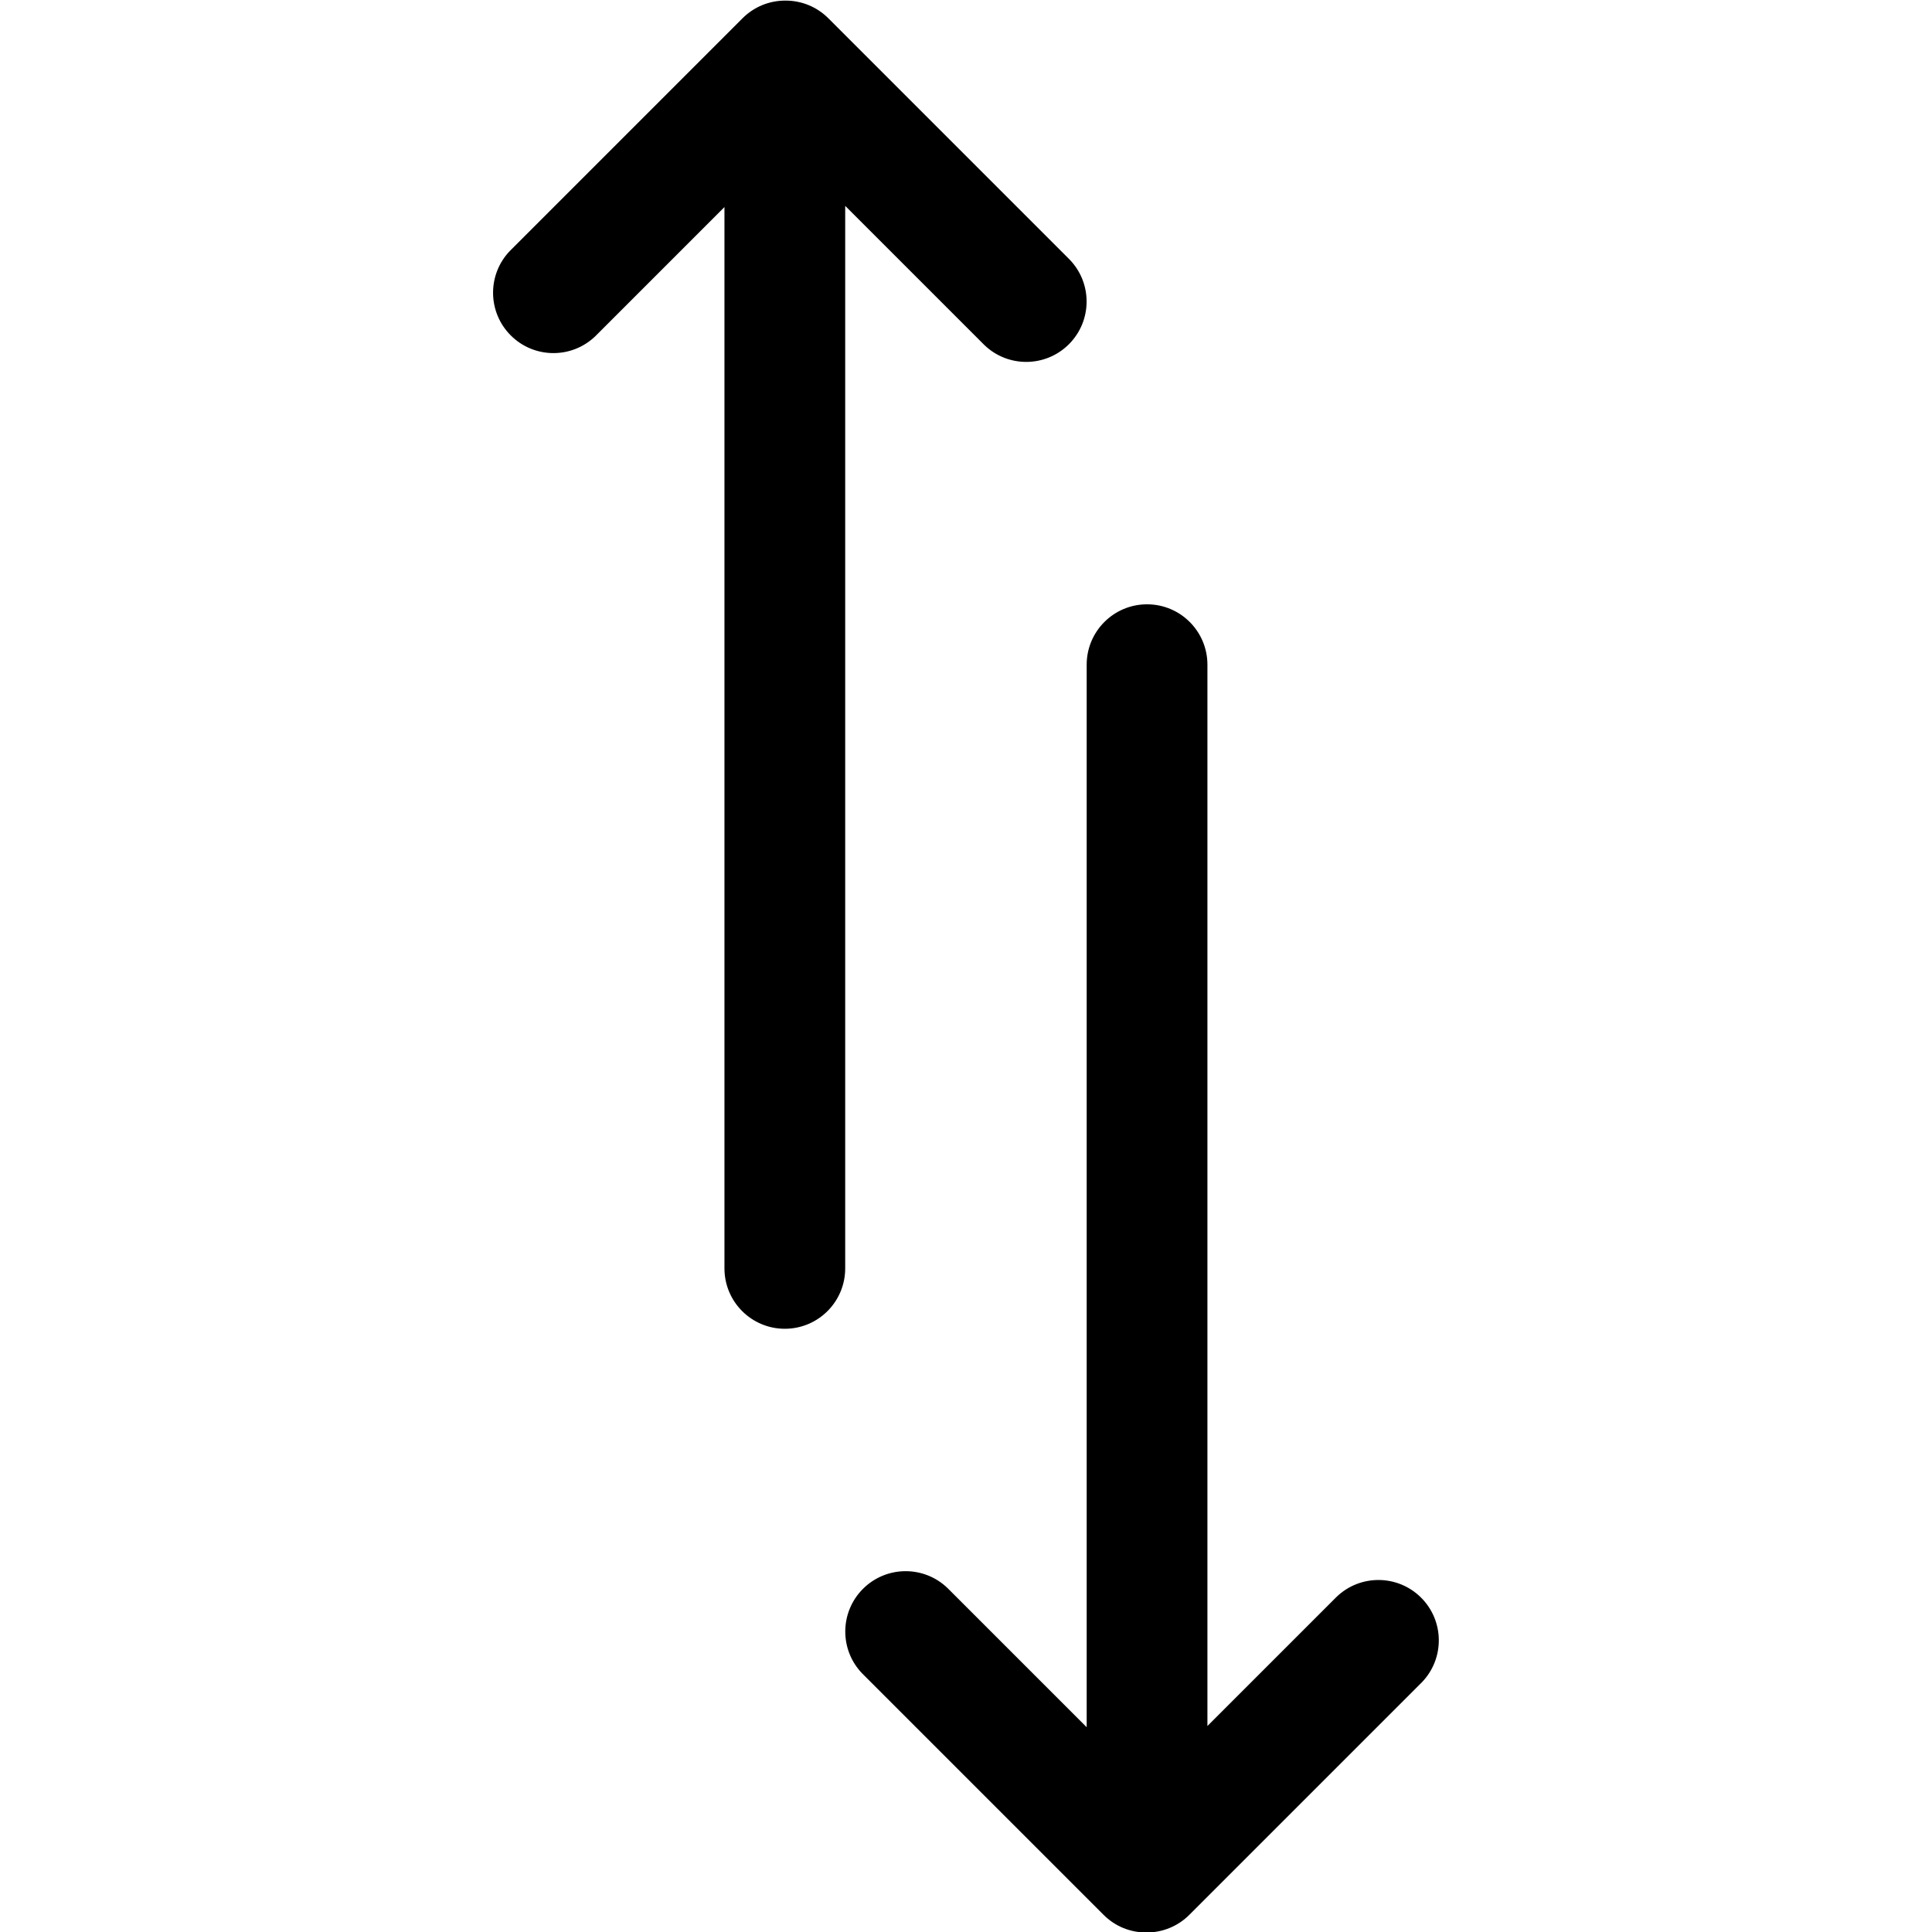
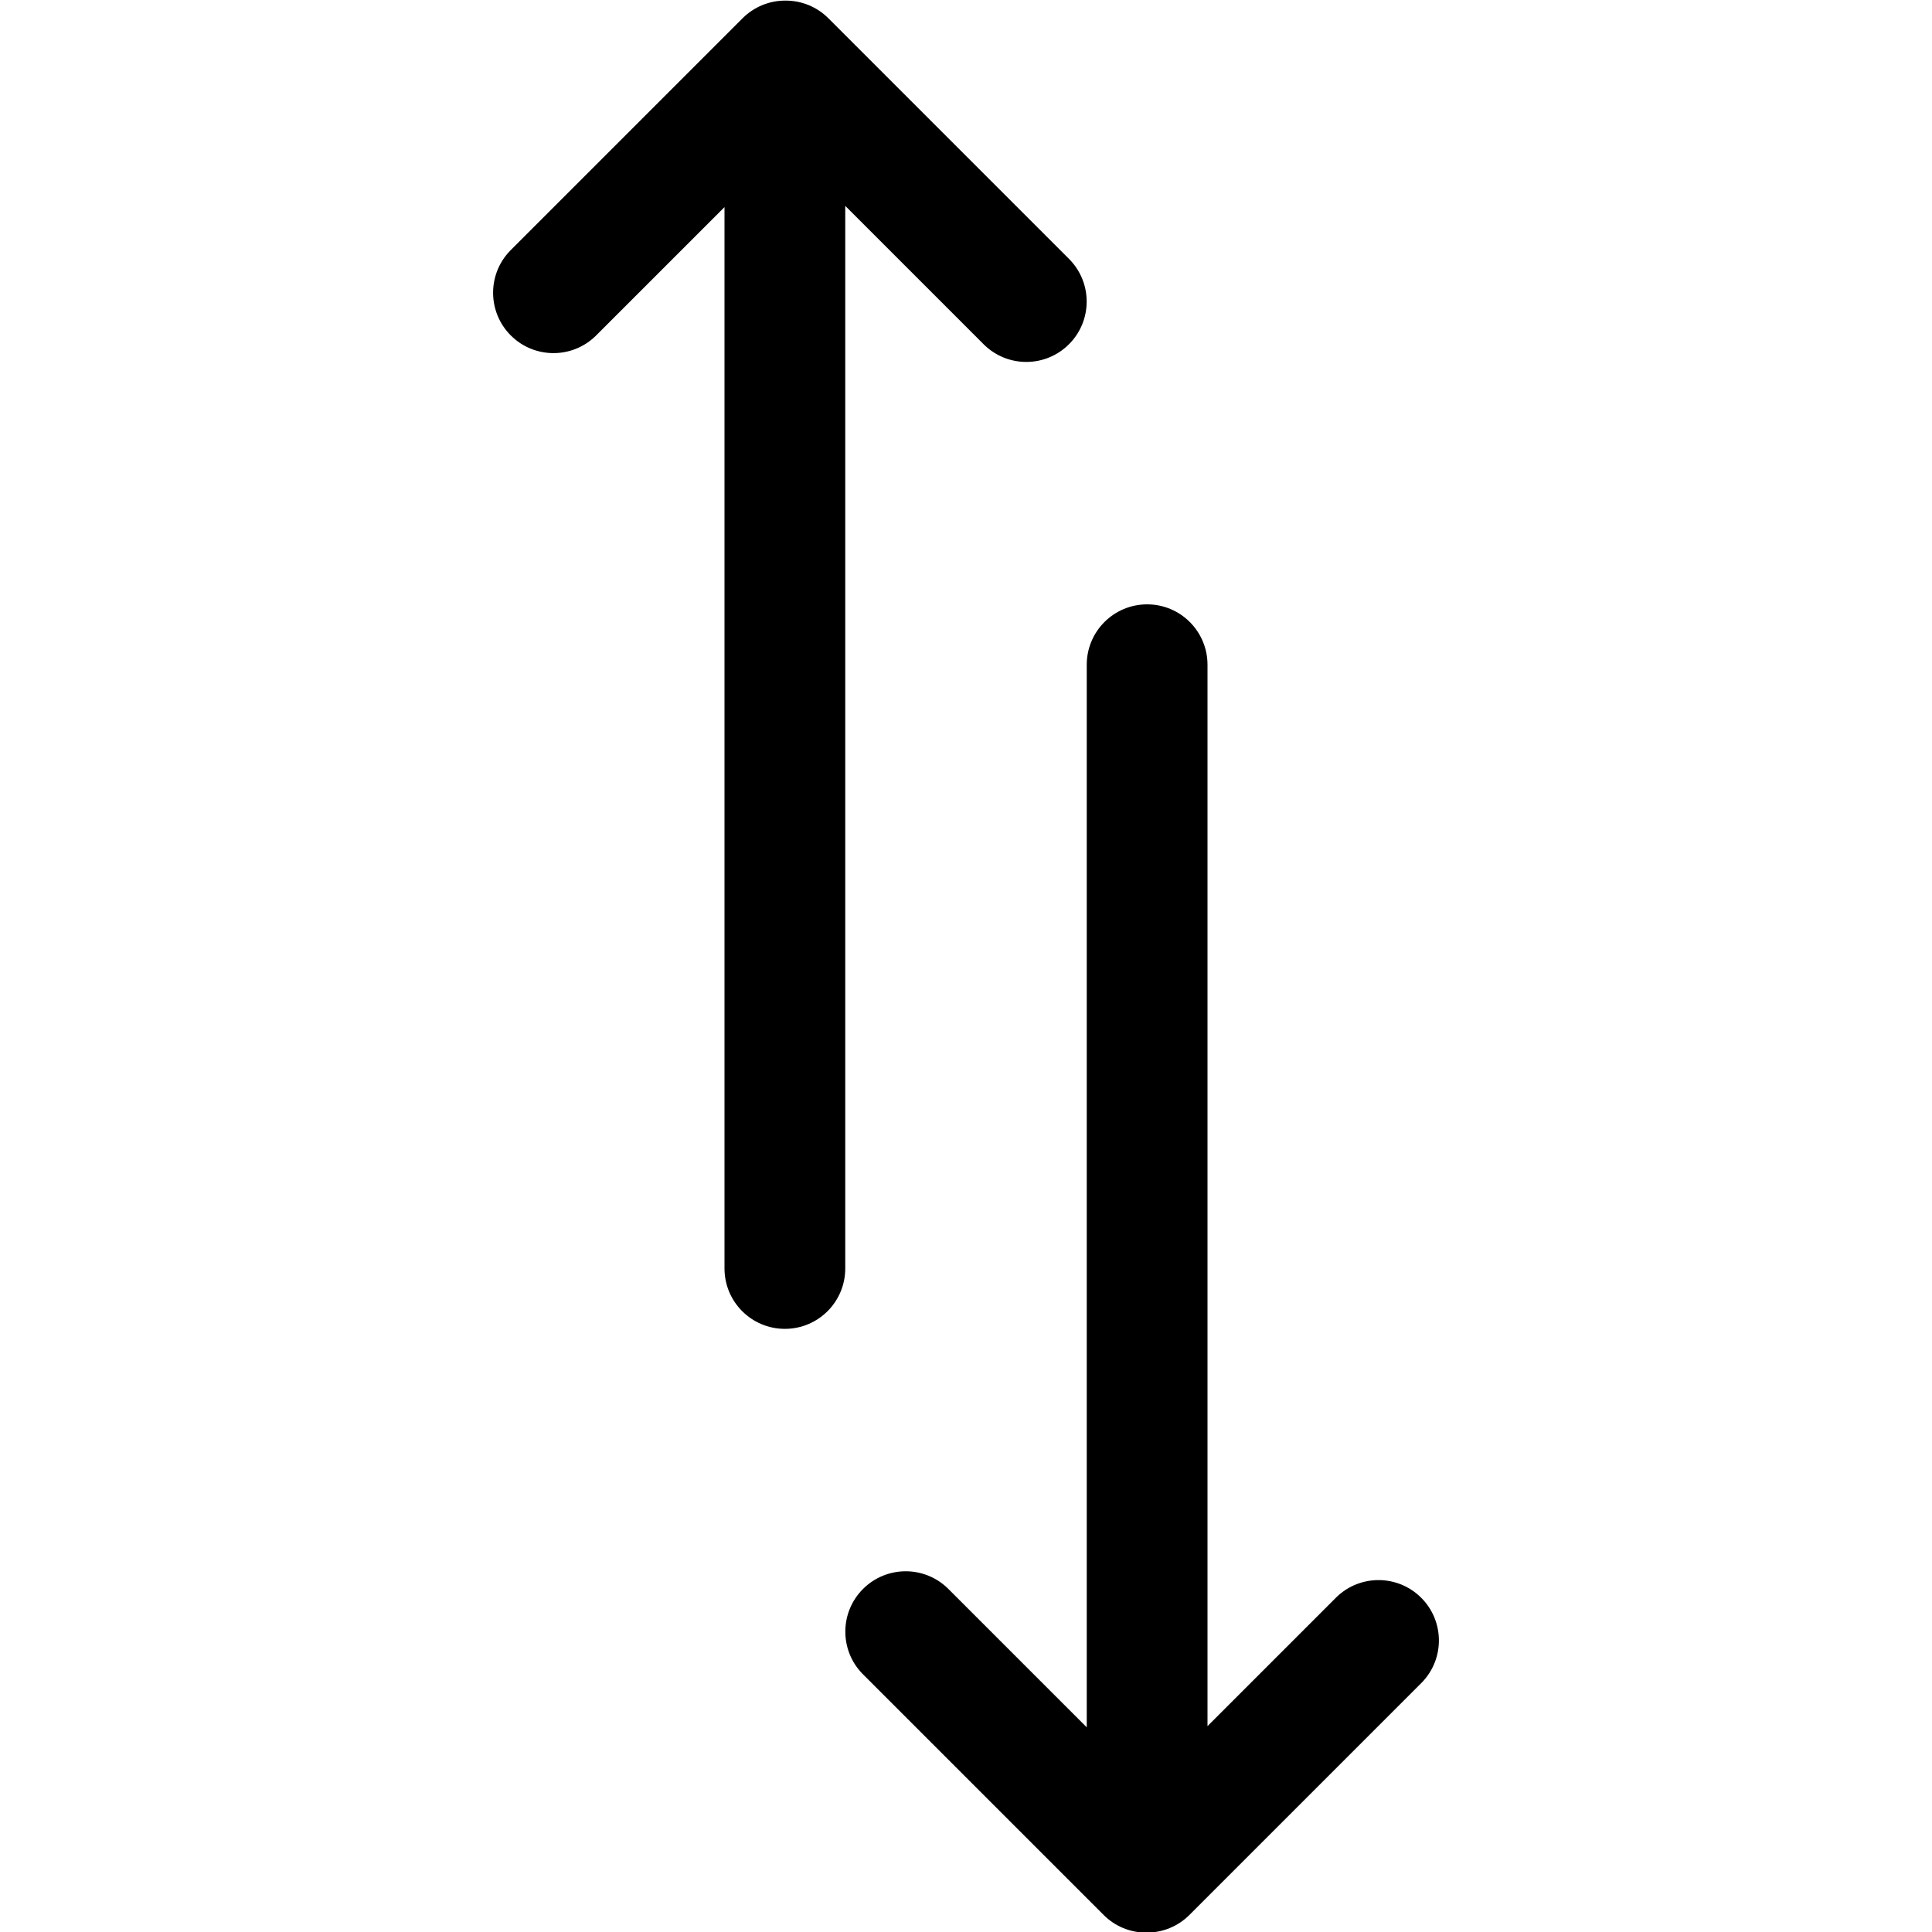
- <svg xmlns="http://www.w3.org/2000/svg" width="32" height="32.002">
+ <svg xmlns="http://www.w3.org/2000/svg" viewBox="0 0 32 32" fill="currentColor">
  <path d="M18.28 31.718a.992.992 0 00.71.292.997.997 0 00.71-.292l3.852-3.852a1 1 0 00-1.414-1.414L20 28.59V11.01a1 1 0 00-2 0v17.6l-2.304-2.304a1 1 0 00-1.414 1.414l3.998 3.998zM13 22.01a1 1 0 001-1V3.41l2.304 2.304A1 1 0 0017.718 4.3L13.72.302a.997.997 0 00-.71-.292.997.997 0 00-.71.292L8.448 4.154a1 1 0 001.414 1.414L12 3.43v17.58a1 1 0 001 1z" />
</svg>
